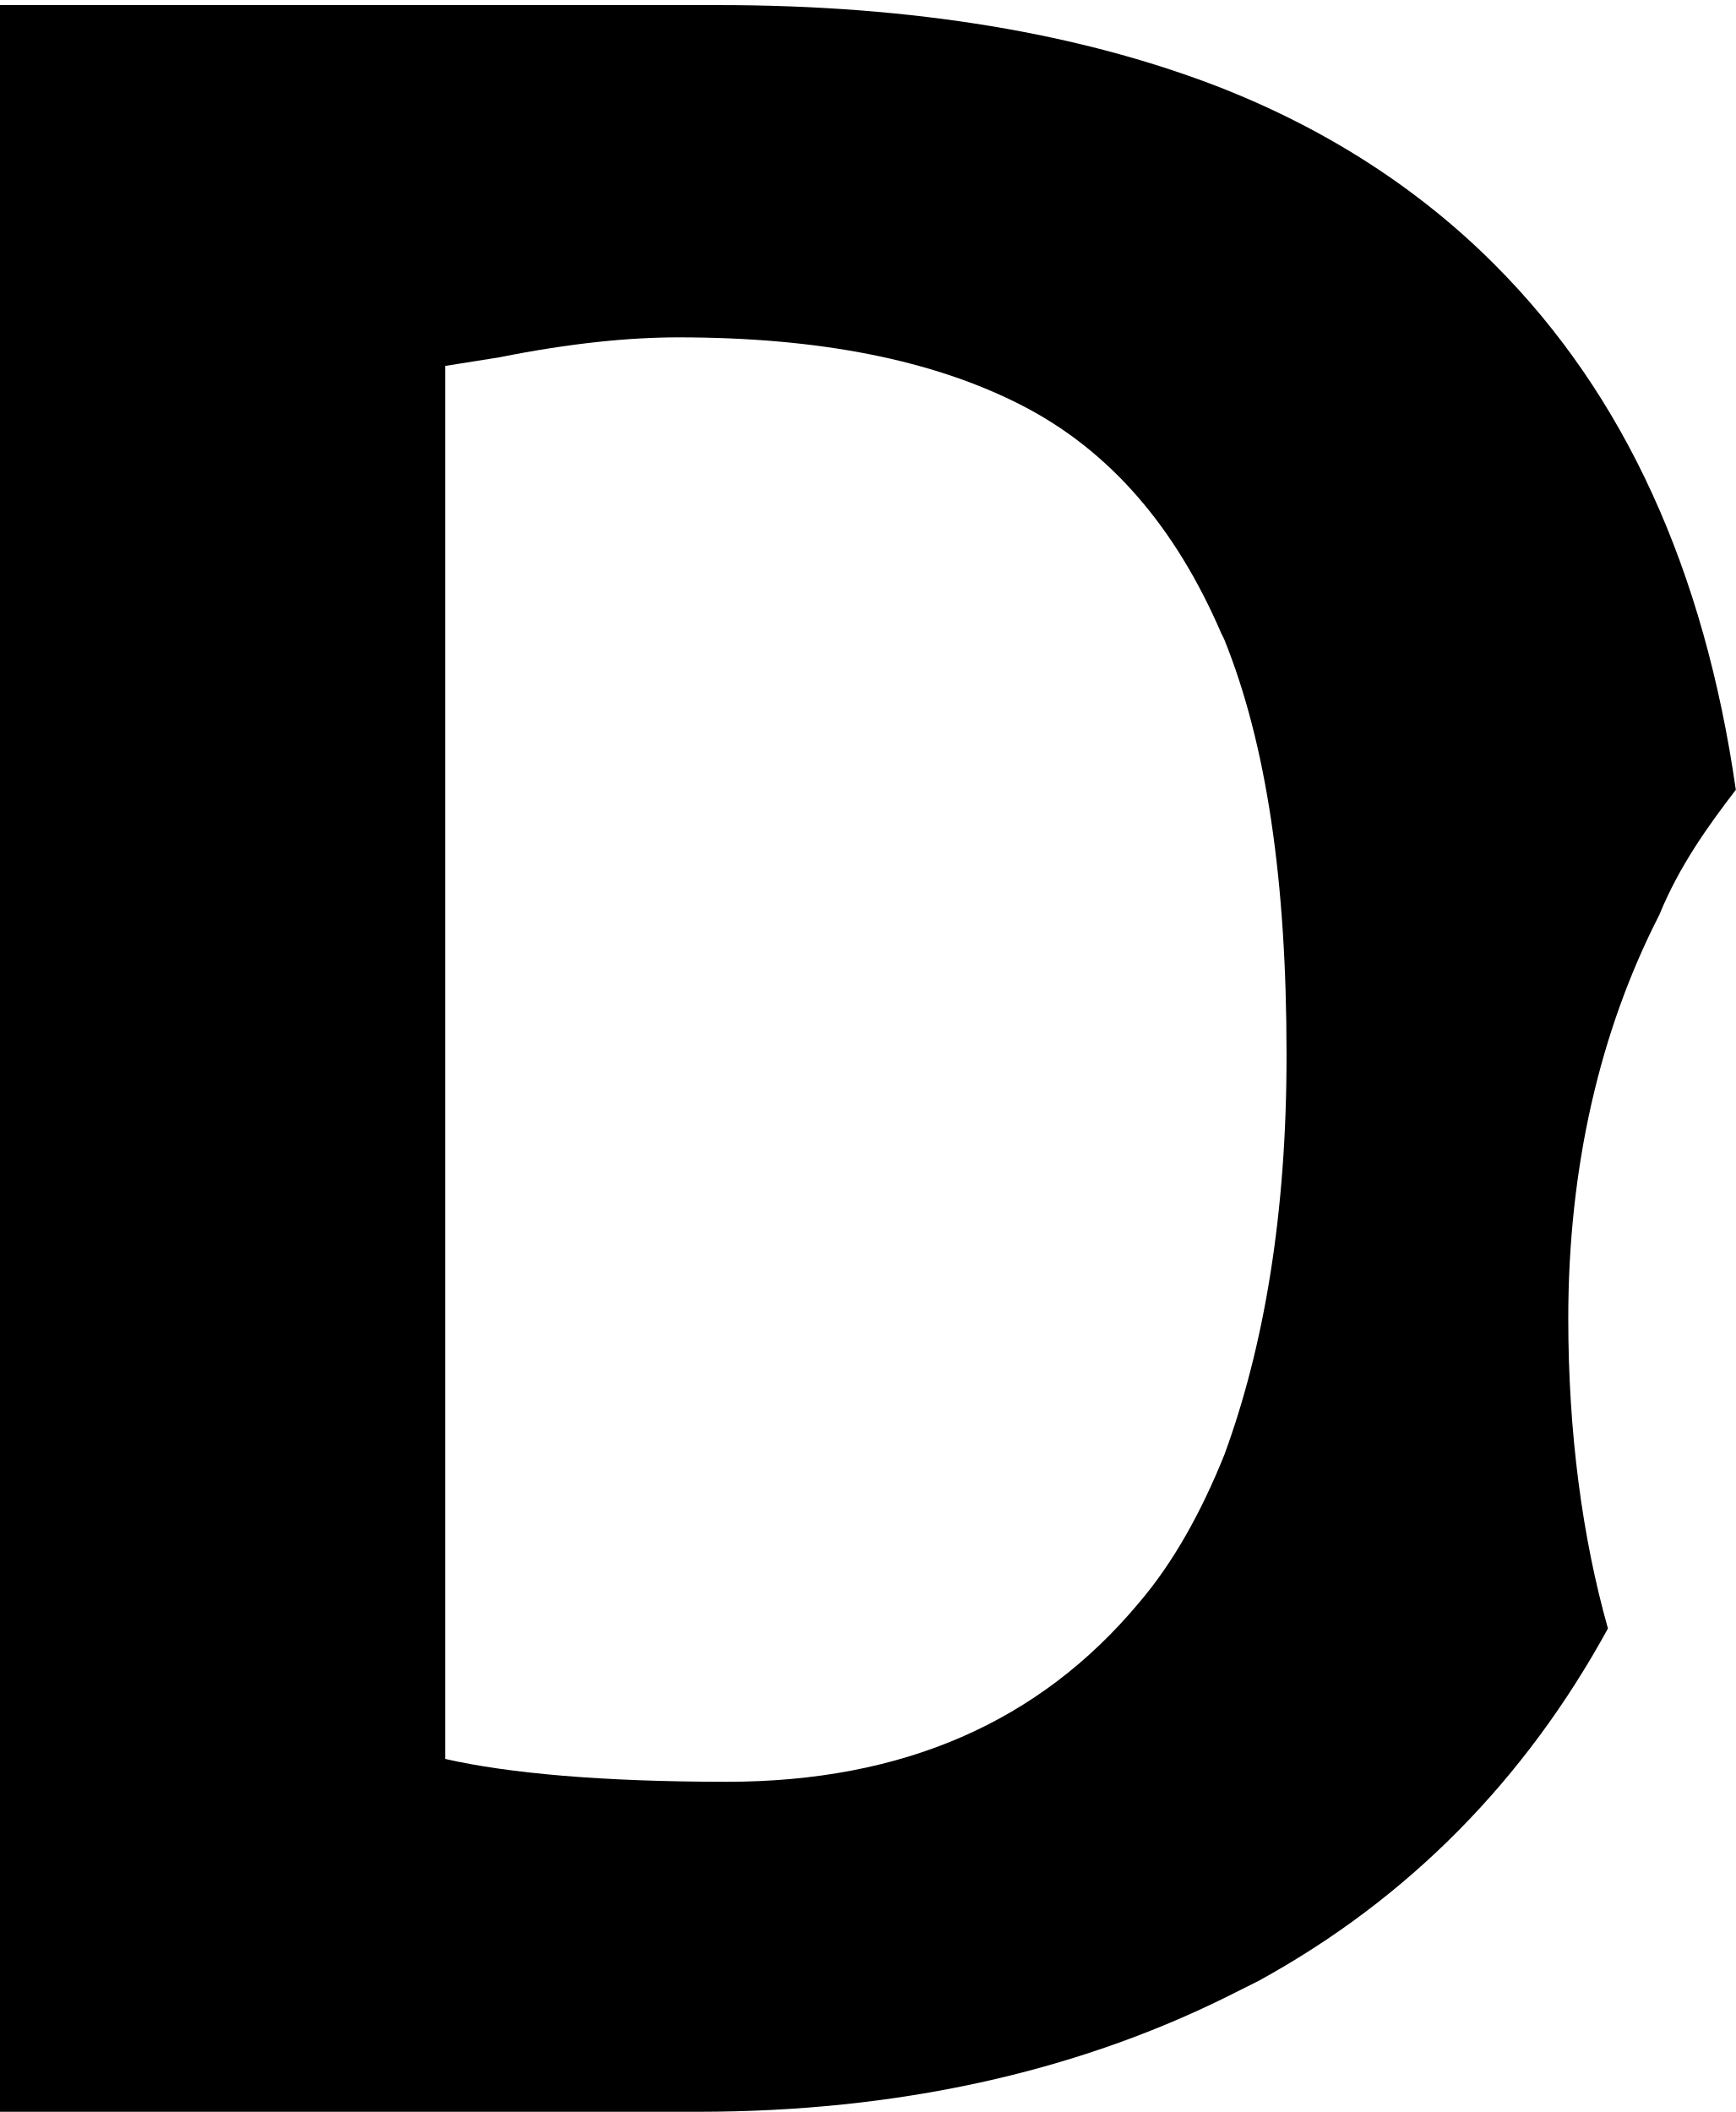
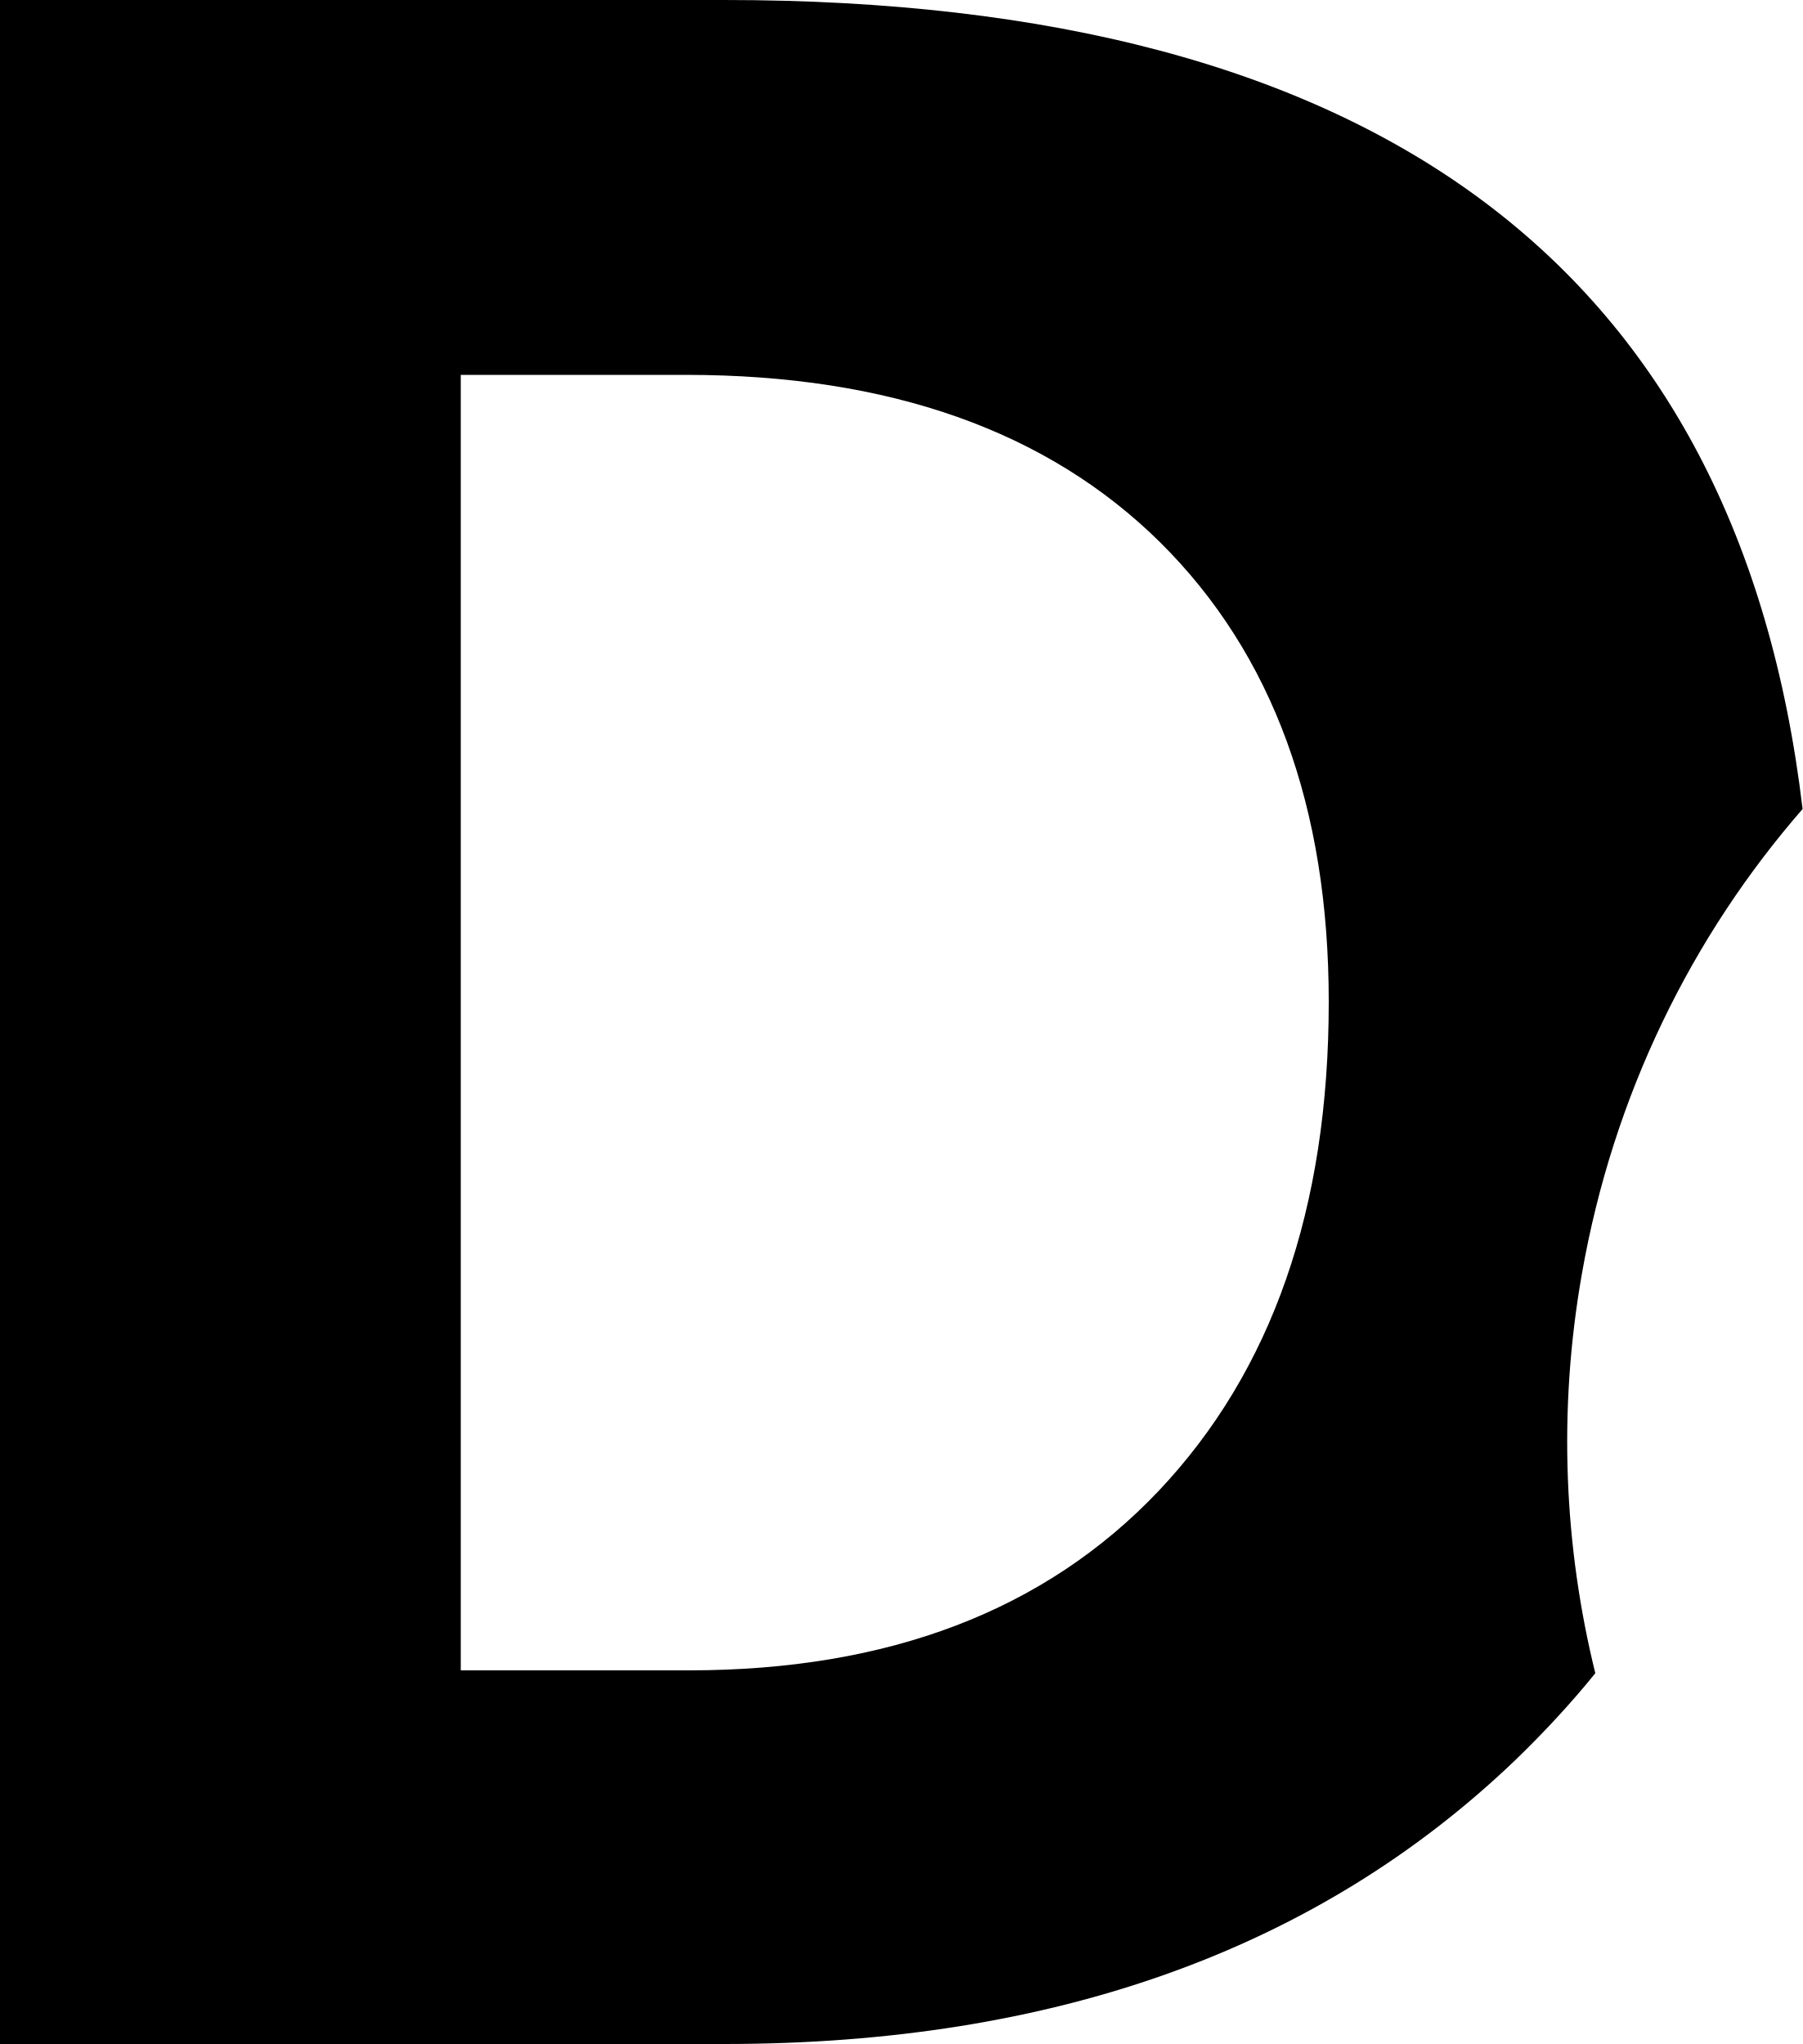
- <svg xmlns="http://www.w3.org/2000/svg" width="60" height="73" viewBox="0 0 608.1 736.1" enable-background="new 0 0 608.1 736.1">
-   <path d="M608.1 274.8c-11-76.7-38.8-138.4-84.7-184.2-25.9-25.9-57.8-46.8-95.6-61.7-48.7-19-107.5-29-176.2-29h-252v738h245c69.7 0 131.5-13.9 184.2-39.8l12-6c52.8-28.9 93.6-70.7 122.5-123.5-9-31.9-13.9-68.7-13.9-108.6 0-52.8 11-100.6 31.9-141.4 6.9-16.9 16.9-30.9 26.8-43.8zm-179.2 233c-8 19.9-17.9 37.8-29.9 51.8-34.9 41.8-82.7 62.7-144.4 62.7-43.8 0-76.7-3-98.6-8v-488l18.9-3c24.9-5 45.8-7 62.7-7 49.8 0 89.6 8 120.5 23.9s53.8 42.8 69.7 79.7l1 2c14.9 36.8 21.9 84.7 21.9 145.4.1 55.9-7.9 102.7-21.8 140.5z" />
+ <svg xmlns="http://www.w3.org/2000/svg" width="441" height="500" viewBox="0 0 441 500">
+   <path d="M386.9 311.7c7.7-44 27-82.8 54-113.8C425.2 66 337.2 0 177.2 0H0v500h177.2c80.7 0 145.3-23.2 193.7-69.7 6.9-6.7 13.4-13.7 19.3-21-7.6-30.8-9.2-64-3.3-97.6zm-103.5 53c-27.8 29.3-66.1 43.9-114.9 43.9h-55.8V91.7h55.1c49.7 0 88.4 13.7 116 41C311.3 160 325 197.5 325 245.1c0 50.5-13.9 90.3-41.6 119.6z" />
</svg>
